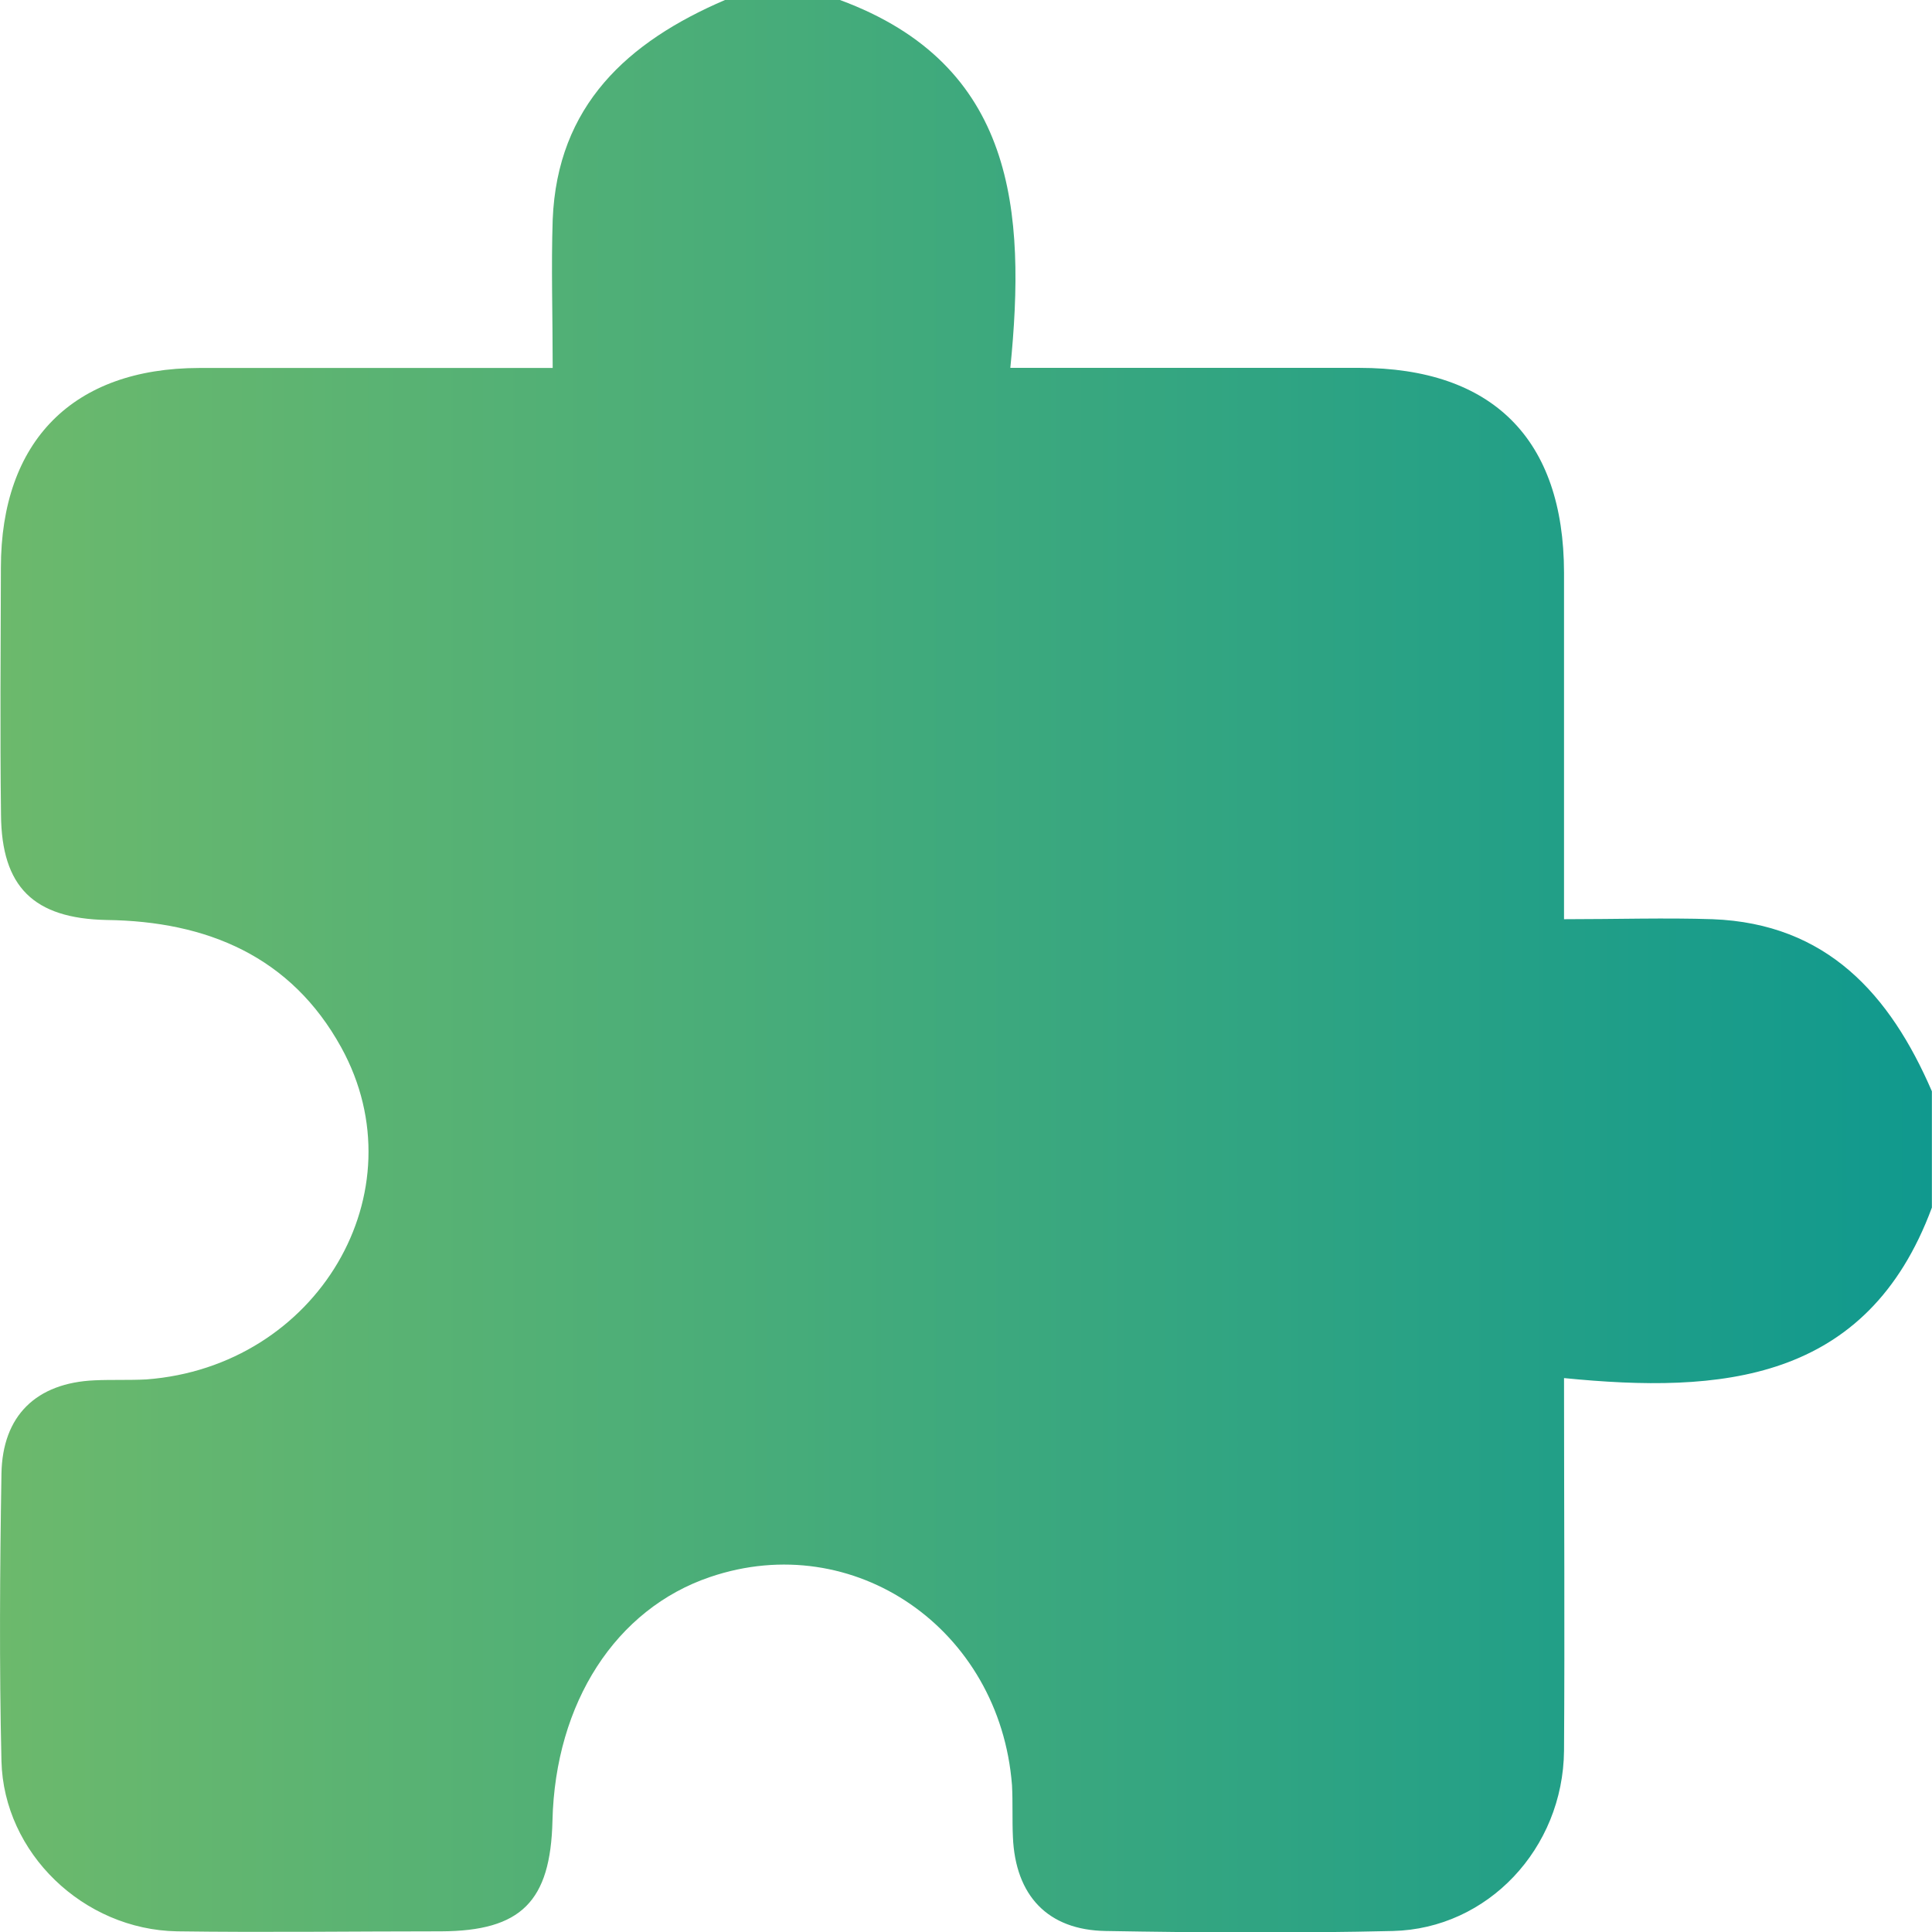
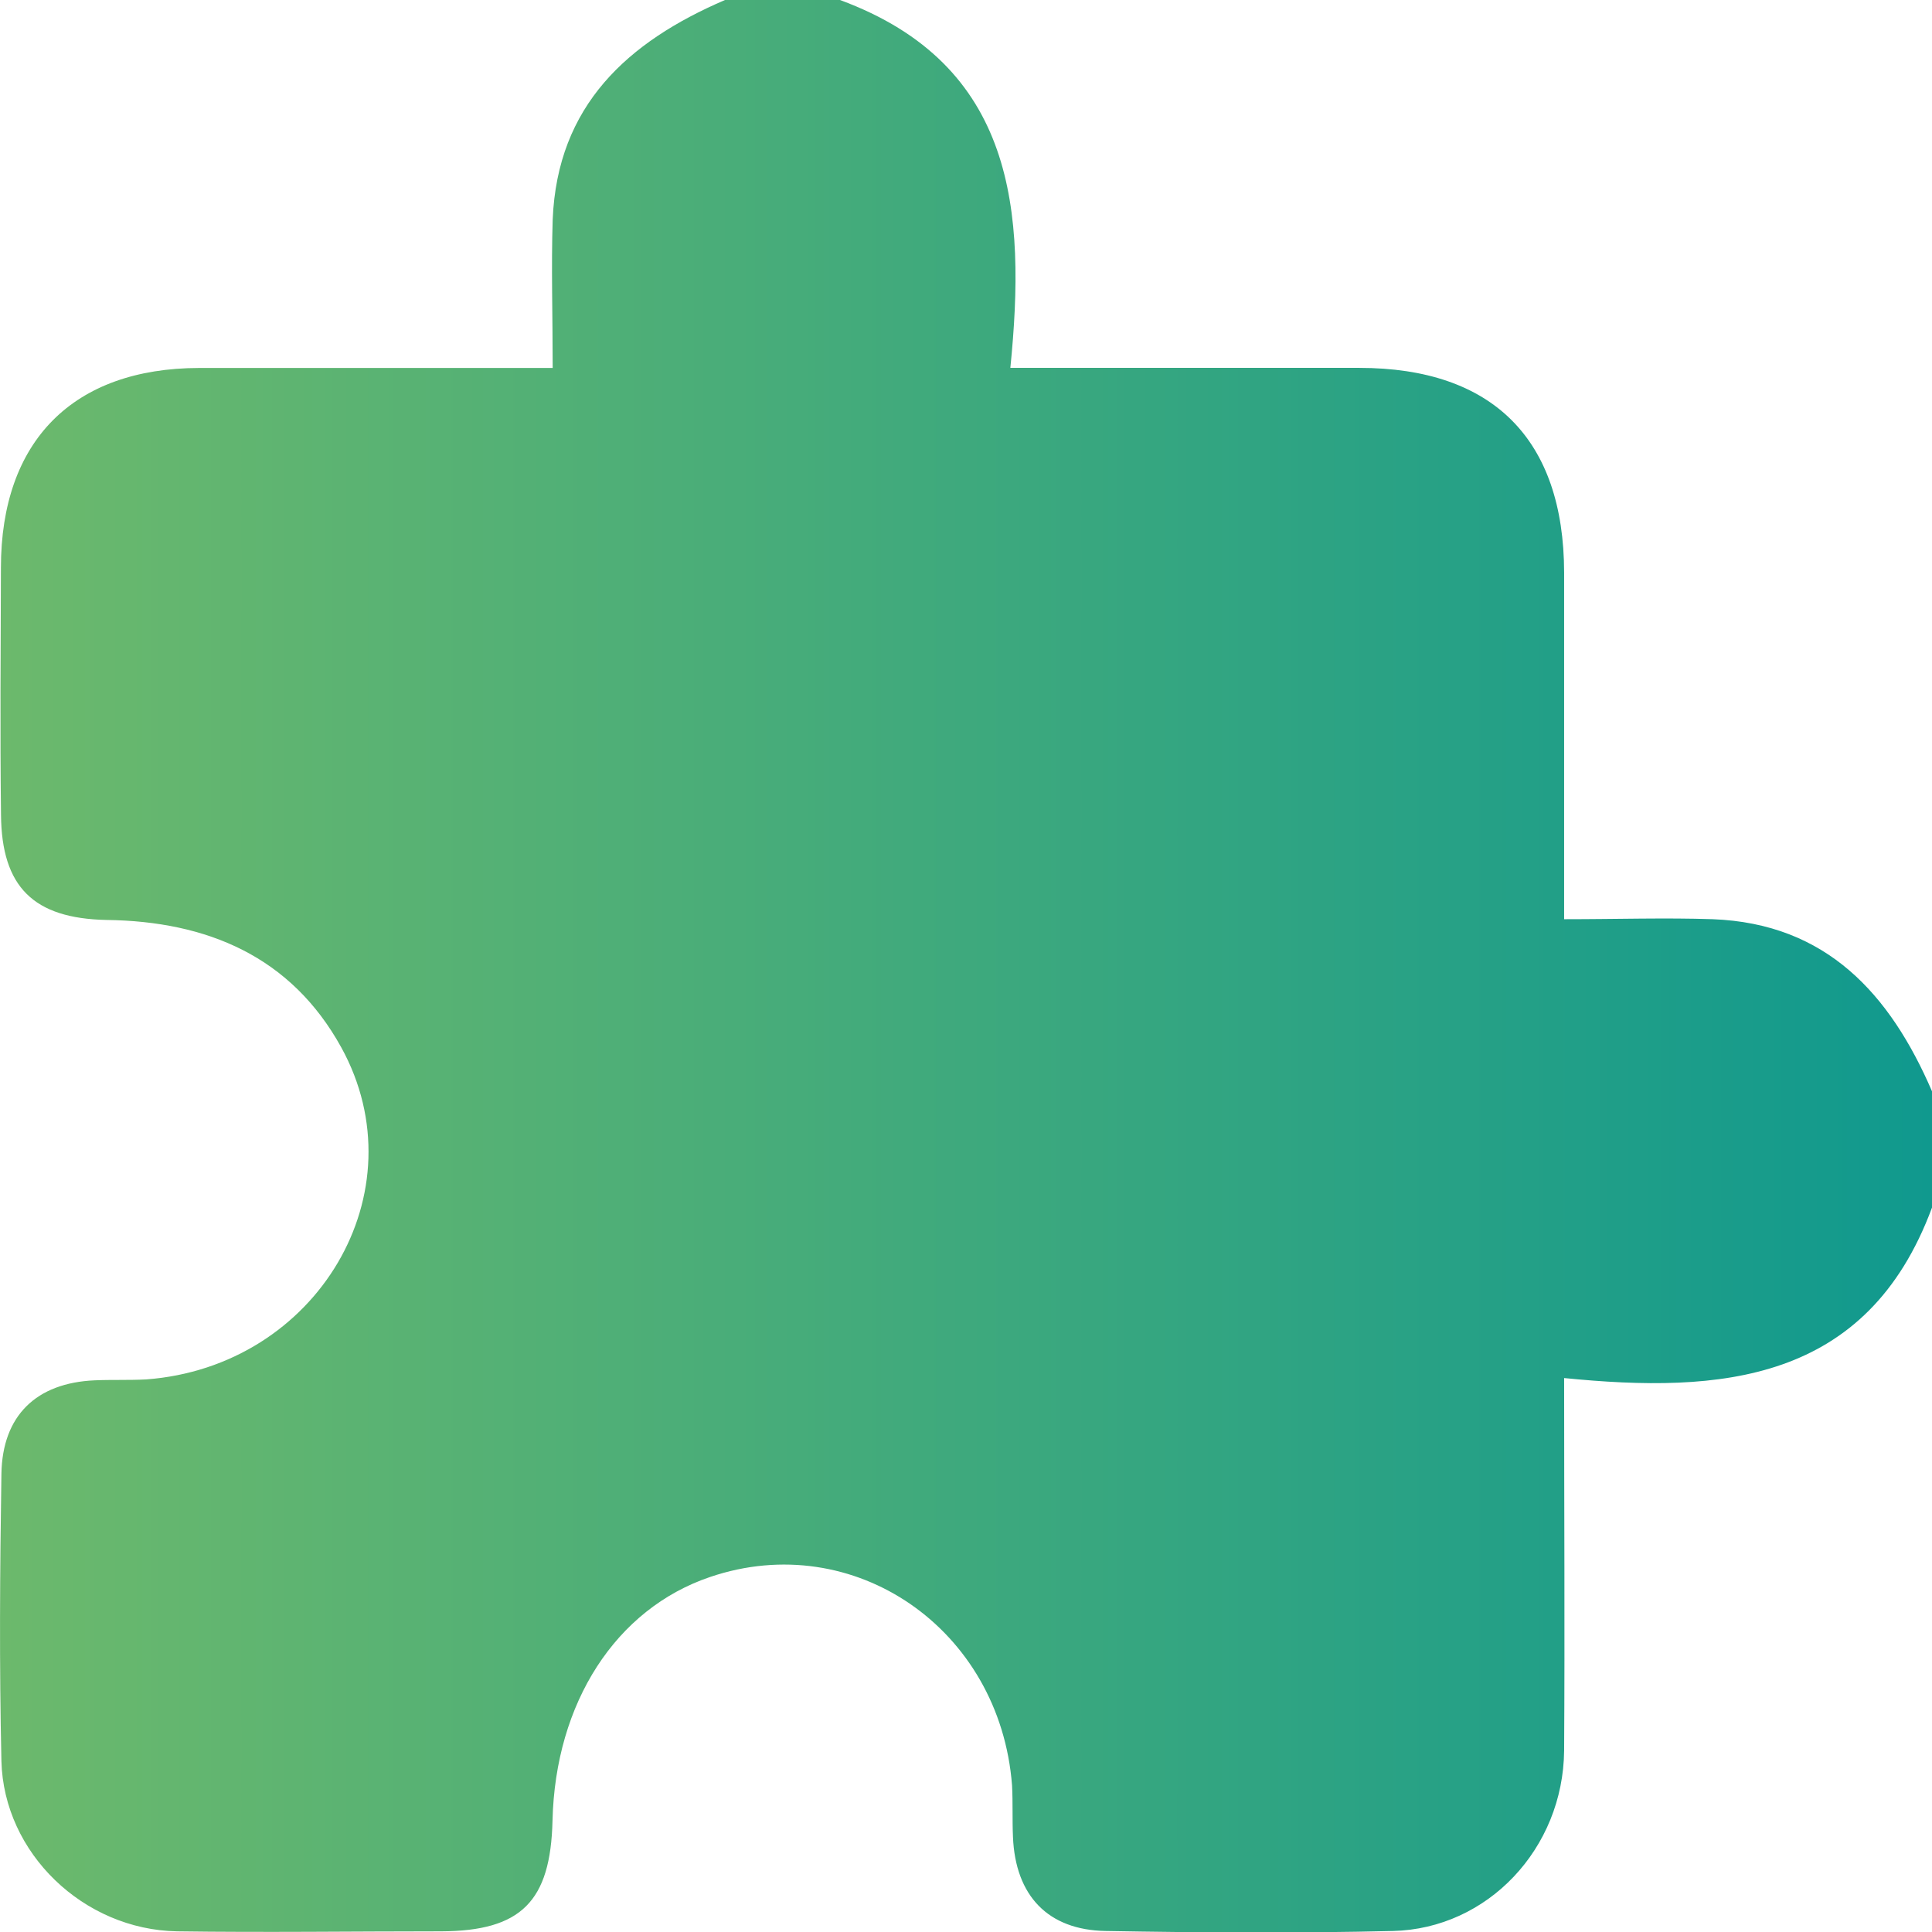
- <svg xmlns="http://www.w3.org/2000/svg" viewBox="0 0 172.78 172.79">
+ <svg xmlns="http://www.w3.org/2000/svg" width="90" height="90" viewBox="0 0 90 90" version="1.1">
  <defs>
-     <style>.cls-1{fill:url(#linear-gradient);}</style>
-     <linearGradient id="linear-gradient" y1="86.39" x2="172.78" y2="86.39" gradientUnits="userSpaceOnUse">
-       <stop offset="0" stop-color="#6cb96c" />
-       <stop offset="1" stop-color="#10998e" />
+     <linearGradient id="linear0" gradientUnits="userSpaceOnUse" x1="0" y1="86.39" x2="172.78" y2="86.39" gradientTransform="matrix(0.520894,0,0,0.520863,0,0)">
+       <stop offset="0" style="stop-color:rgb(42.353%,72.549%,42.353%);stop-opacity:1;" />
+       <stop offset="1" style="stop-color:rgb(6.275%,60%,55.686%);stop-opacity:1;" />
    </linearGradient>
  </defs>
-   <g id="Layer_2" data-name="Layer 2">
-     <g id="Layer_1-2" data-name="Layer 1">
-       <path class="cls-1" d="M64.84,0H75.12c15.7,5.79,16.64,18.9,15.24,32.9h31.2c11.94,0,18.3,6.38,18.32,18.31,0,10.21,0,20.41,0,31,4.81,0,9.06-.14,13.29,0,10.2.39,15.86,6.71,19.61,15.39V108c-5.81,15.68-18.92,16.64-32.9,15.25,0,11.76.07,22.54,0,33.32-.08,8.75-6.82,15.93-15.31,16.13s-17.12.15-25.68,0c-5.19-.08-8.08-3.17-8.3-8.41-.07-1.54,0-3.09-.08-4.62-1.08-14-14.15-23-27-18.63-8.43,2.85-13.85,11.24-14.1,21.8-.17,7.22-2.8,9.86-9.95,9.89-7.88,0-15.76.11-23.63,0-8.37-.15-15.5-7-15.7-15.23-.2-8.55-.14-17.12,0-25.68.08-5.22,3.12-8.14,8.33-8.37,1.54-.07,3.09,0,4.62-.08,15.29-1.14,24.56-16.76,17.44-29.69-4.48-8.14-12-11.29-21-11.4C3,82.14.14,79.32.09,72.87,0,65.5.06,58.14.08,50.78c0-11.35,6.46-17.85,17.73-17.87,10.39,0,20.78,0,31.62,0,0-4.78-.14-9,0-13.26C49.84,9.43,56.13,3.74,64.84,0Z" />
-     </g>
+   <g id="surface1">
+     <path style=" stroke:none;fill-rule:nonzero;fill:url(#linear0);" d="M 33.773 0 L 39.129 0 C 47.309 3.016 47.797 9.844 47.066 17.137 L 63.32 17.137 C 69.539 17.137 72.852 20.461 72.863 26.672 C 72.863 31.992 72.863 37.305 72.863 42.82 C 75.367 42.82 77.582 42.746 79.785 42.82 C 85.098 43.023 88.047 46.316 90 50.836 L 90 56.254 C 86.973 64.422 80.145 64.922 72.863 64.195 C 72.863 70.32 72.898 75.938 72.863 81.551 C 72.82 86.109 69.309 89.848 64.887 89.953 C 60.465 90.059 55.969 90.031 51.512 89.953 C 48.809 89.91 47.301 88.301 47.188 85.574 C 47.152 84.77 47.188 83.965 47.145 83.168 C 46.582 75.875 39.777 71.188 33.082 73.461 C 28.691 74.945 25.867 79.316 25.738 84.816 C 25.648 88.578 24.277 89.953 20.555 89.969 C 16.449 89.969 12.344 90.027 8.246 89.969 C 3.887 89.891 0.172 86.324 0.066 82.035 C -0.035 77.582 -0.004 73.117 0.066 68.66 C 0.109 65.941 1.691 64.422 4.406 64.301 C 5.207 64.266 6.016 64.301 6.812 64.258 C 14.777 63.664 19.605 55.527 15.898 48.793 C 13.562 44.555 9.648 42.914 4.957 42.855 C 1.562 42.785 0.074 41.316 0.047 37.957 C 0 34.117 0.031 30.281 0.043 26.449 C 0.043 20.539 3.406 17.152 9.277 17.141 C 14.688 17.141 20.102 17.141 25.746 17.141 C 25.746 14.652 25.676 12.453 25.746 10.234 C 25.961 4.91 29.238 1.949 33.773 0 Z M 33.773 0 " />
  </g>
</svg>
